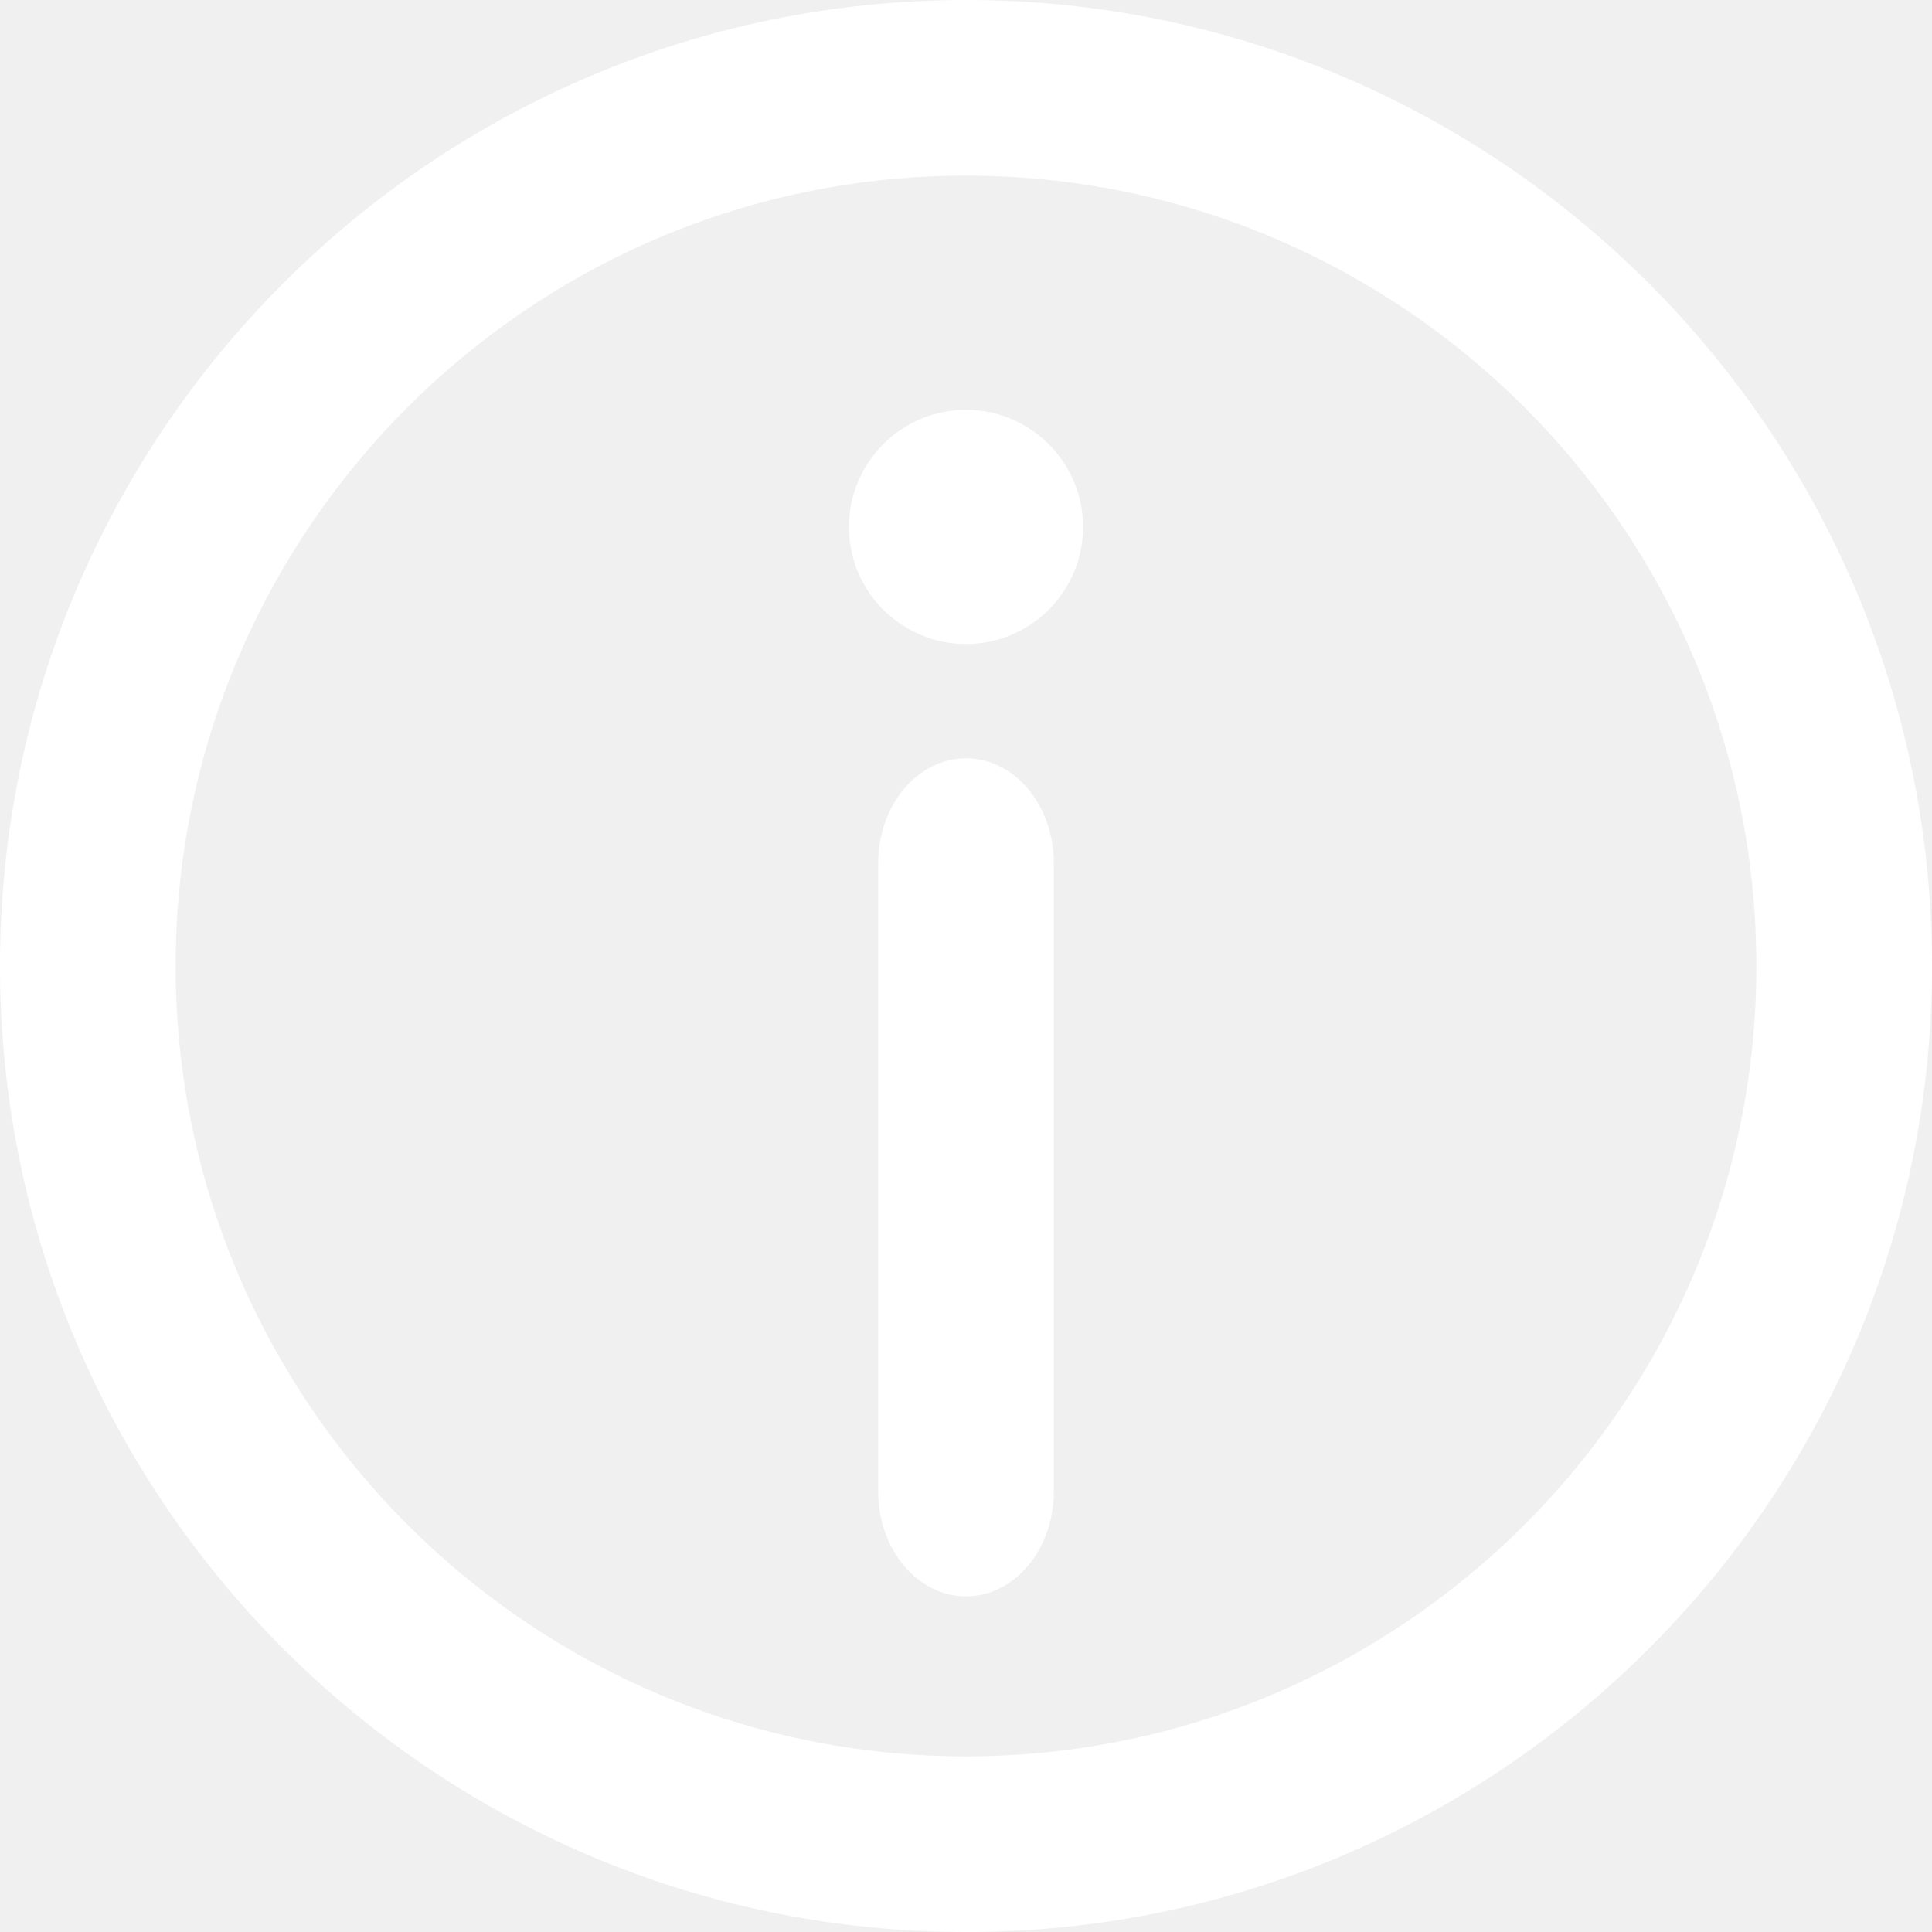
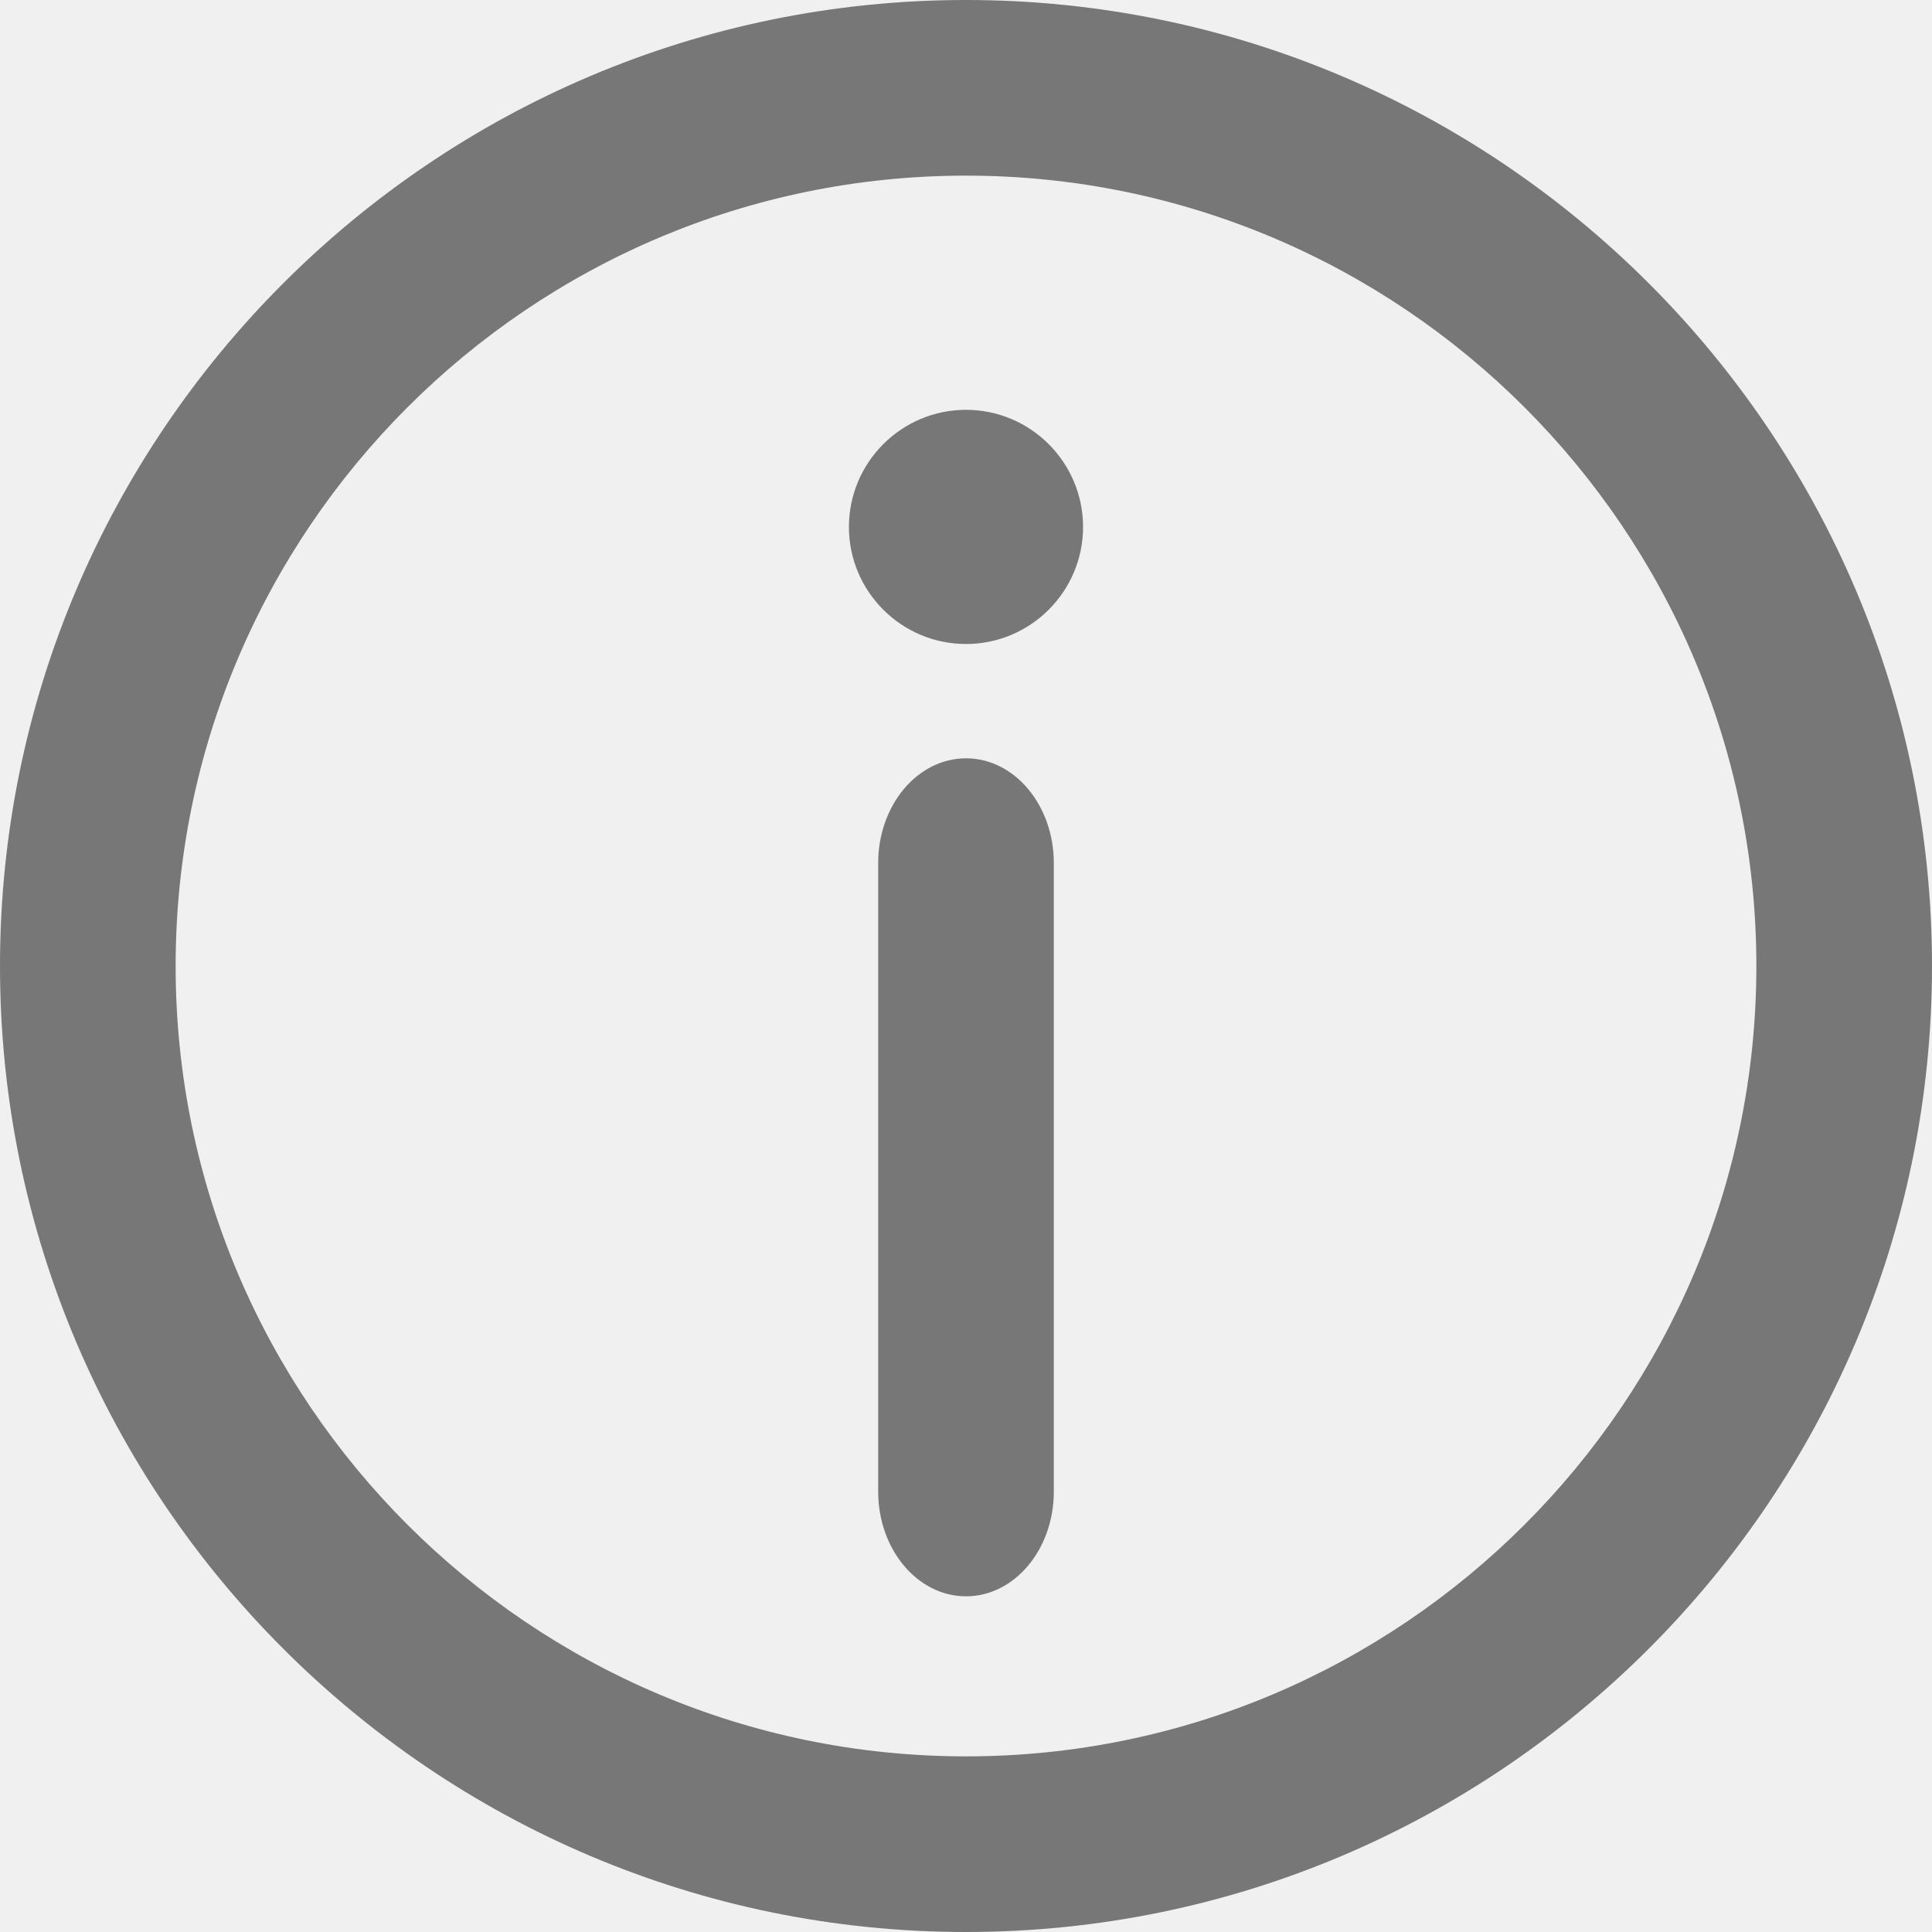
<svg xmlns="http://www.w3.org/2000/svg" viewBox="0 0 800 800">
-   <path d=" M 400 0 C 179.44 0 0 179.442 0 400.002 C 0 620.562 179.44 800 400 800 C 620.56 800 800 620.562 800 400.002 C 800 179.442 620.56 0 400 0 Z  M 400 727.273 C 219.539 727.273 72.727 580.461 72.727 400.002 C 72.727 219.544 219.539 72.727 400 72.727 C 580.461 72.727 727.273 219.544 727.273 400.002 C 727.273 580.461 580.458 727.273 400 727.273 Z " fill="white" />
-   <path d=" M 399.995 169.697 C 373.265 169.697 351.52 191.457 351.52 218.204 C 351.52 244.926 373.265 266.667 399.995 266.667 C 426.725 266.667 448.47 244.926 448.47 218.204 C 448.47 191.457 426.725 169.697 399.995 169.697 Z " fill="white" />
-   <path d=" M 400 314 C 379.918 314 363.636 333.42 363.636 357.375 L 363.636 617.625 C 363.636 641.58 379.918 661 400 661 C 420.082 661 436.364 641.58 436.364 617.625 L 436.364 357.375 C 436.364 333.42 420.082 314 400 314 Z " fill="white" />
+   <path d=" M 400 0 C 179.44 0 0 179.442 0 400.002 C 0 620.562 179.44 800 400 800 C 620.56 800 800 620.562 800 400.002 C 800 179.442 620.56 0 400 0 Z  M 400 727.273 C 219.539 727.273 72.727 580.461 72.727 400.002 C 72.727 219.544 219.539 72.727 400 72.727 C 580.461 72.727 727.273 219.544 727.273 400.002 C 727.273 580.461 580.458 727.273 400 727.273 Z " fill="#777" />
+   <path d=" M 399.995 169.697 C 373.265 169.697 351.52 191.457 351.52 218.204 C 351.52 244.926 373.265 266.667 399.995 266.667 C 426.725 266.667 448.47 244.926 448.47 218.204 C 448.47 191.457 426.725 169.697 399.995 169.697 Z " fill="#777" />
+   <path d=" M 400 314 C 379.918 314 363.636 333.42 363.636 357.375 L 363.636 617.625 C 363.636 641.58 379.918 661 400 661 C 420.082 661 436.364 641.58 436.364 617.625 L 436.364 357.375 C 436.364 333.42 420.082 314 400 314 Z " fill="#777" />
</svg>
